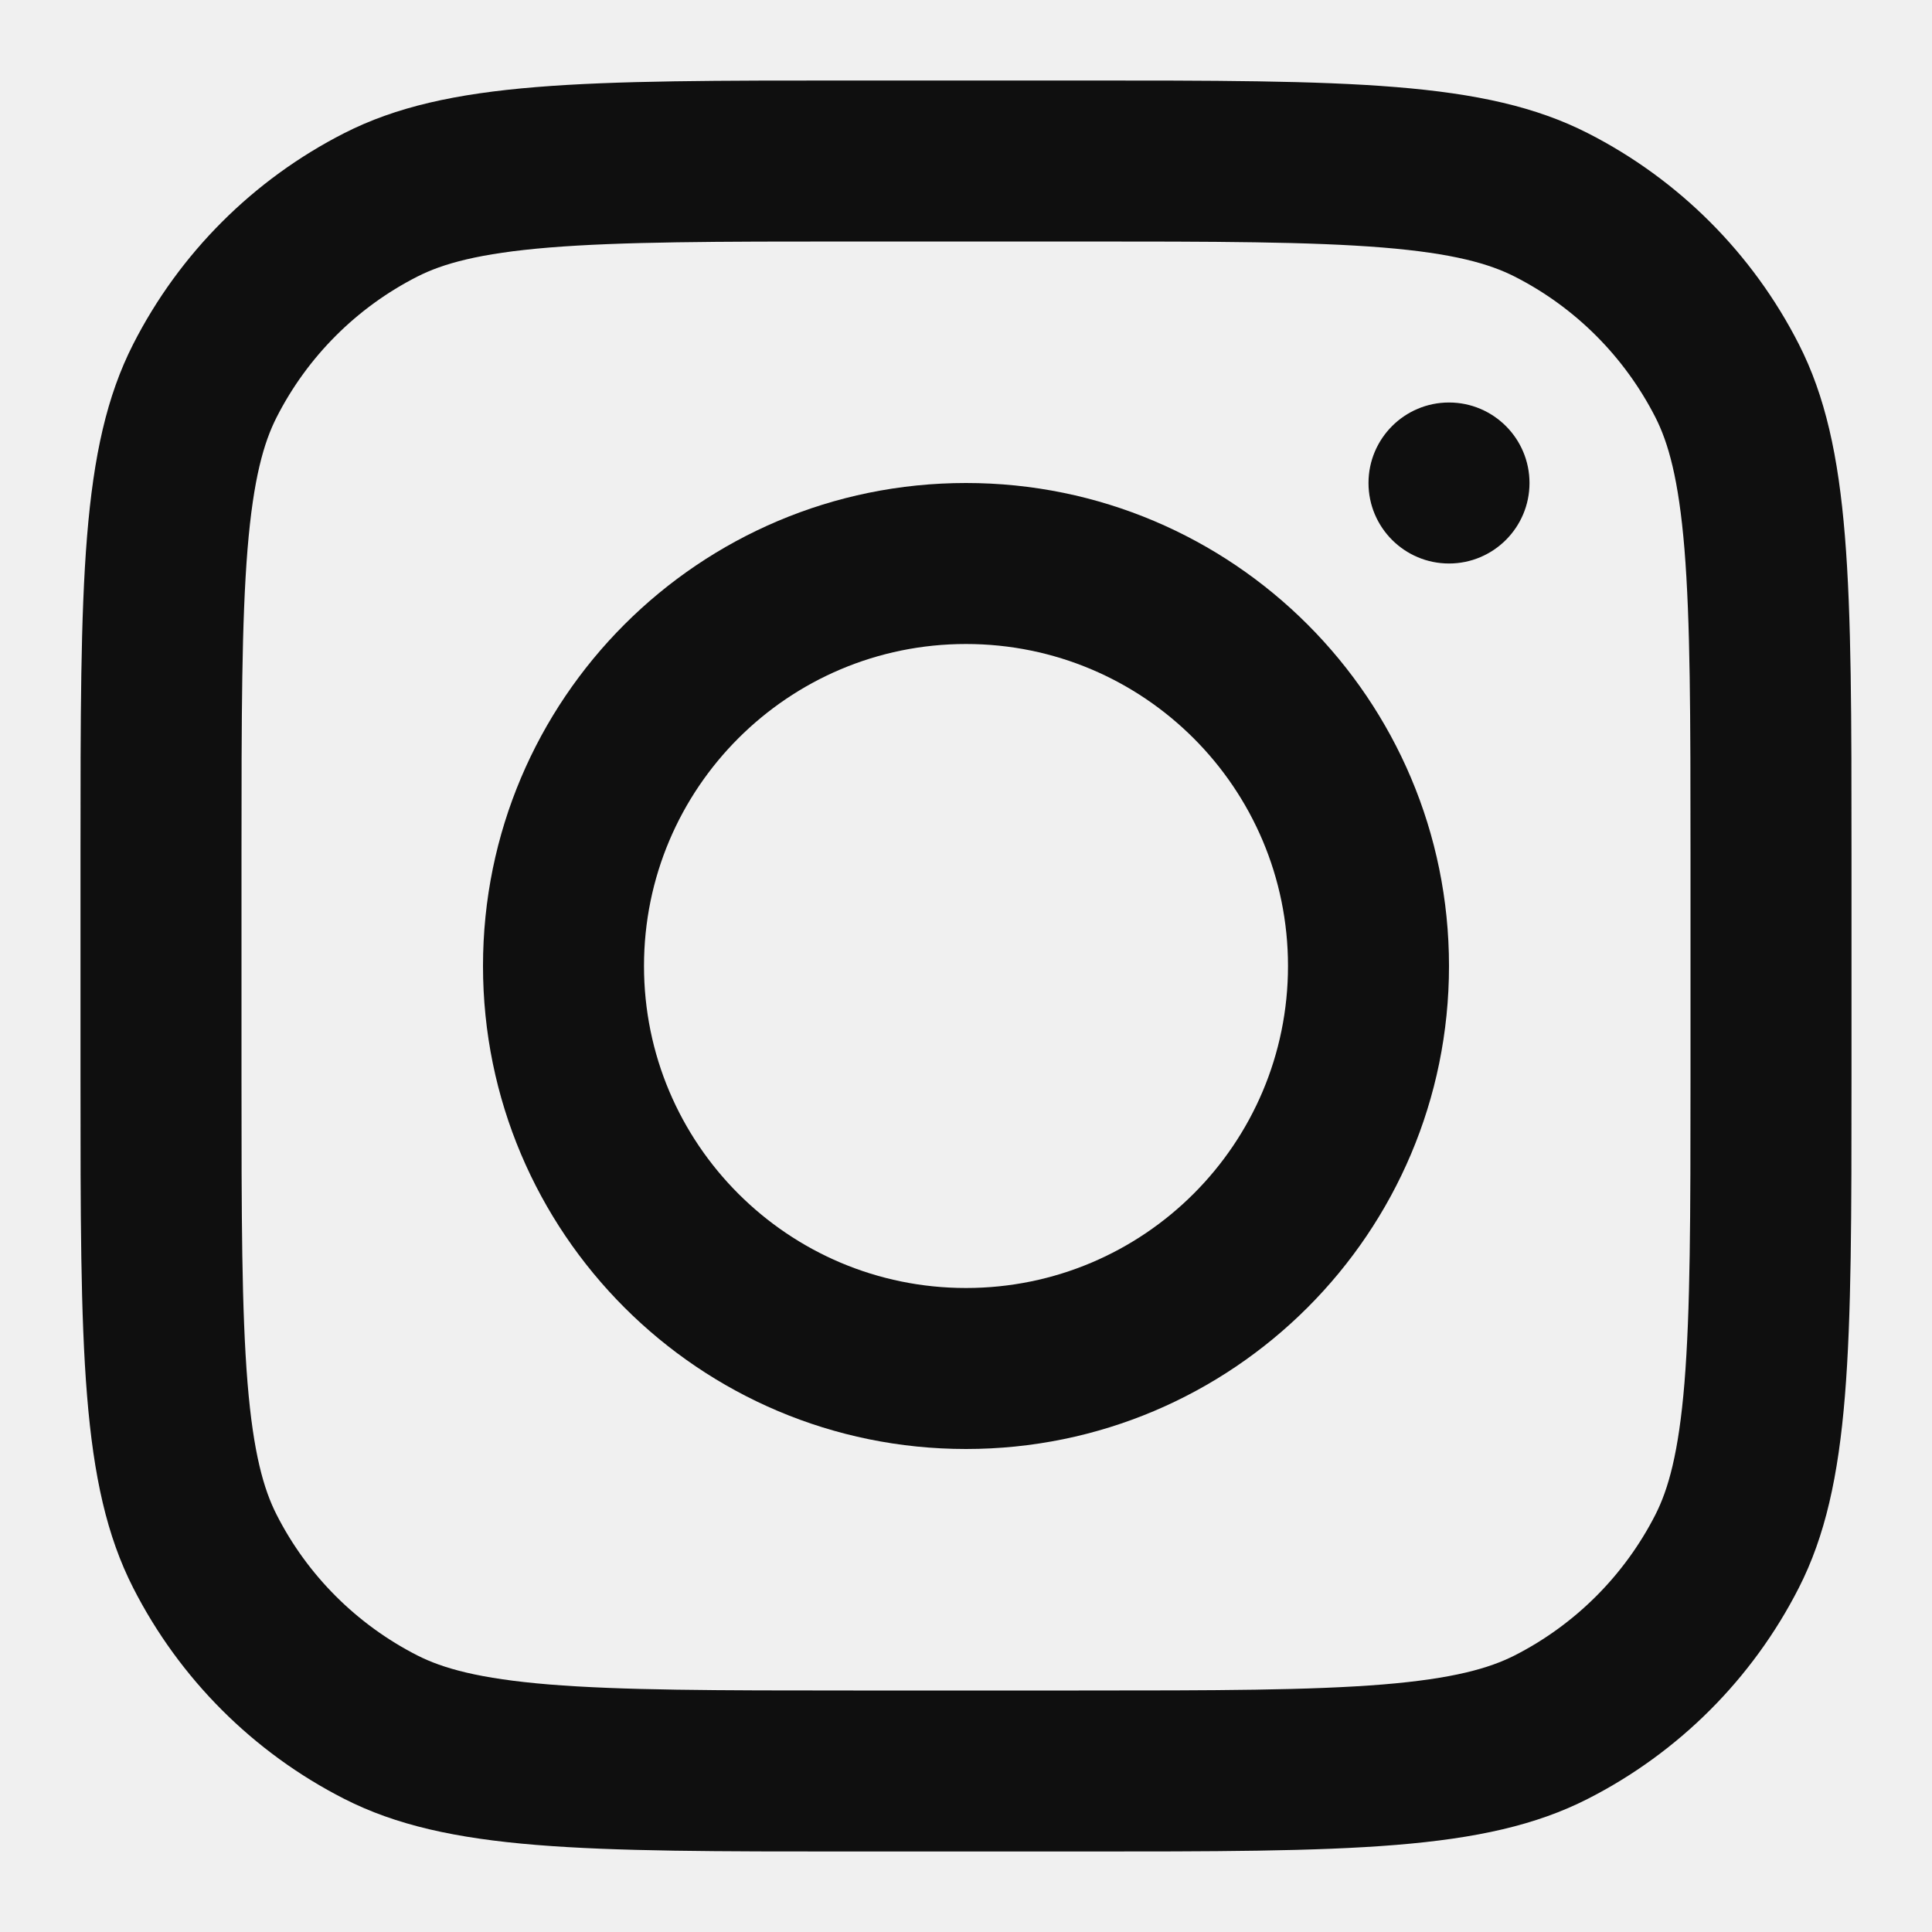
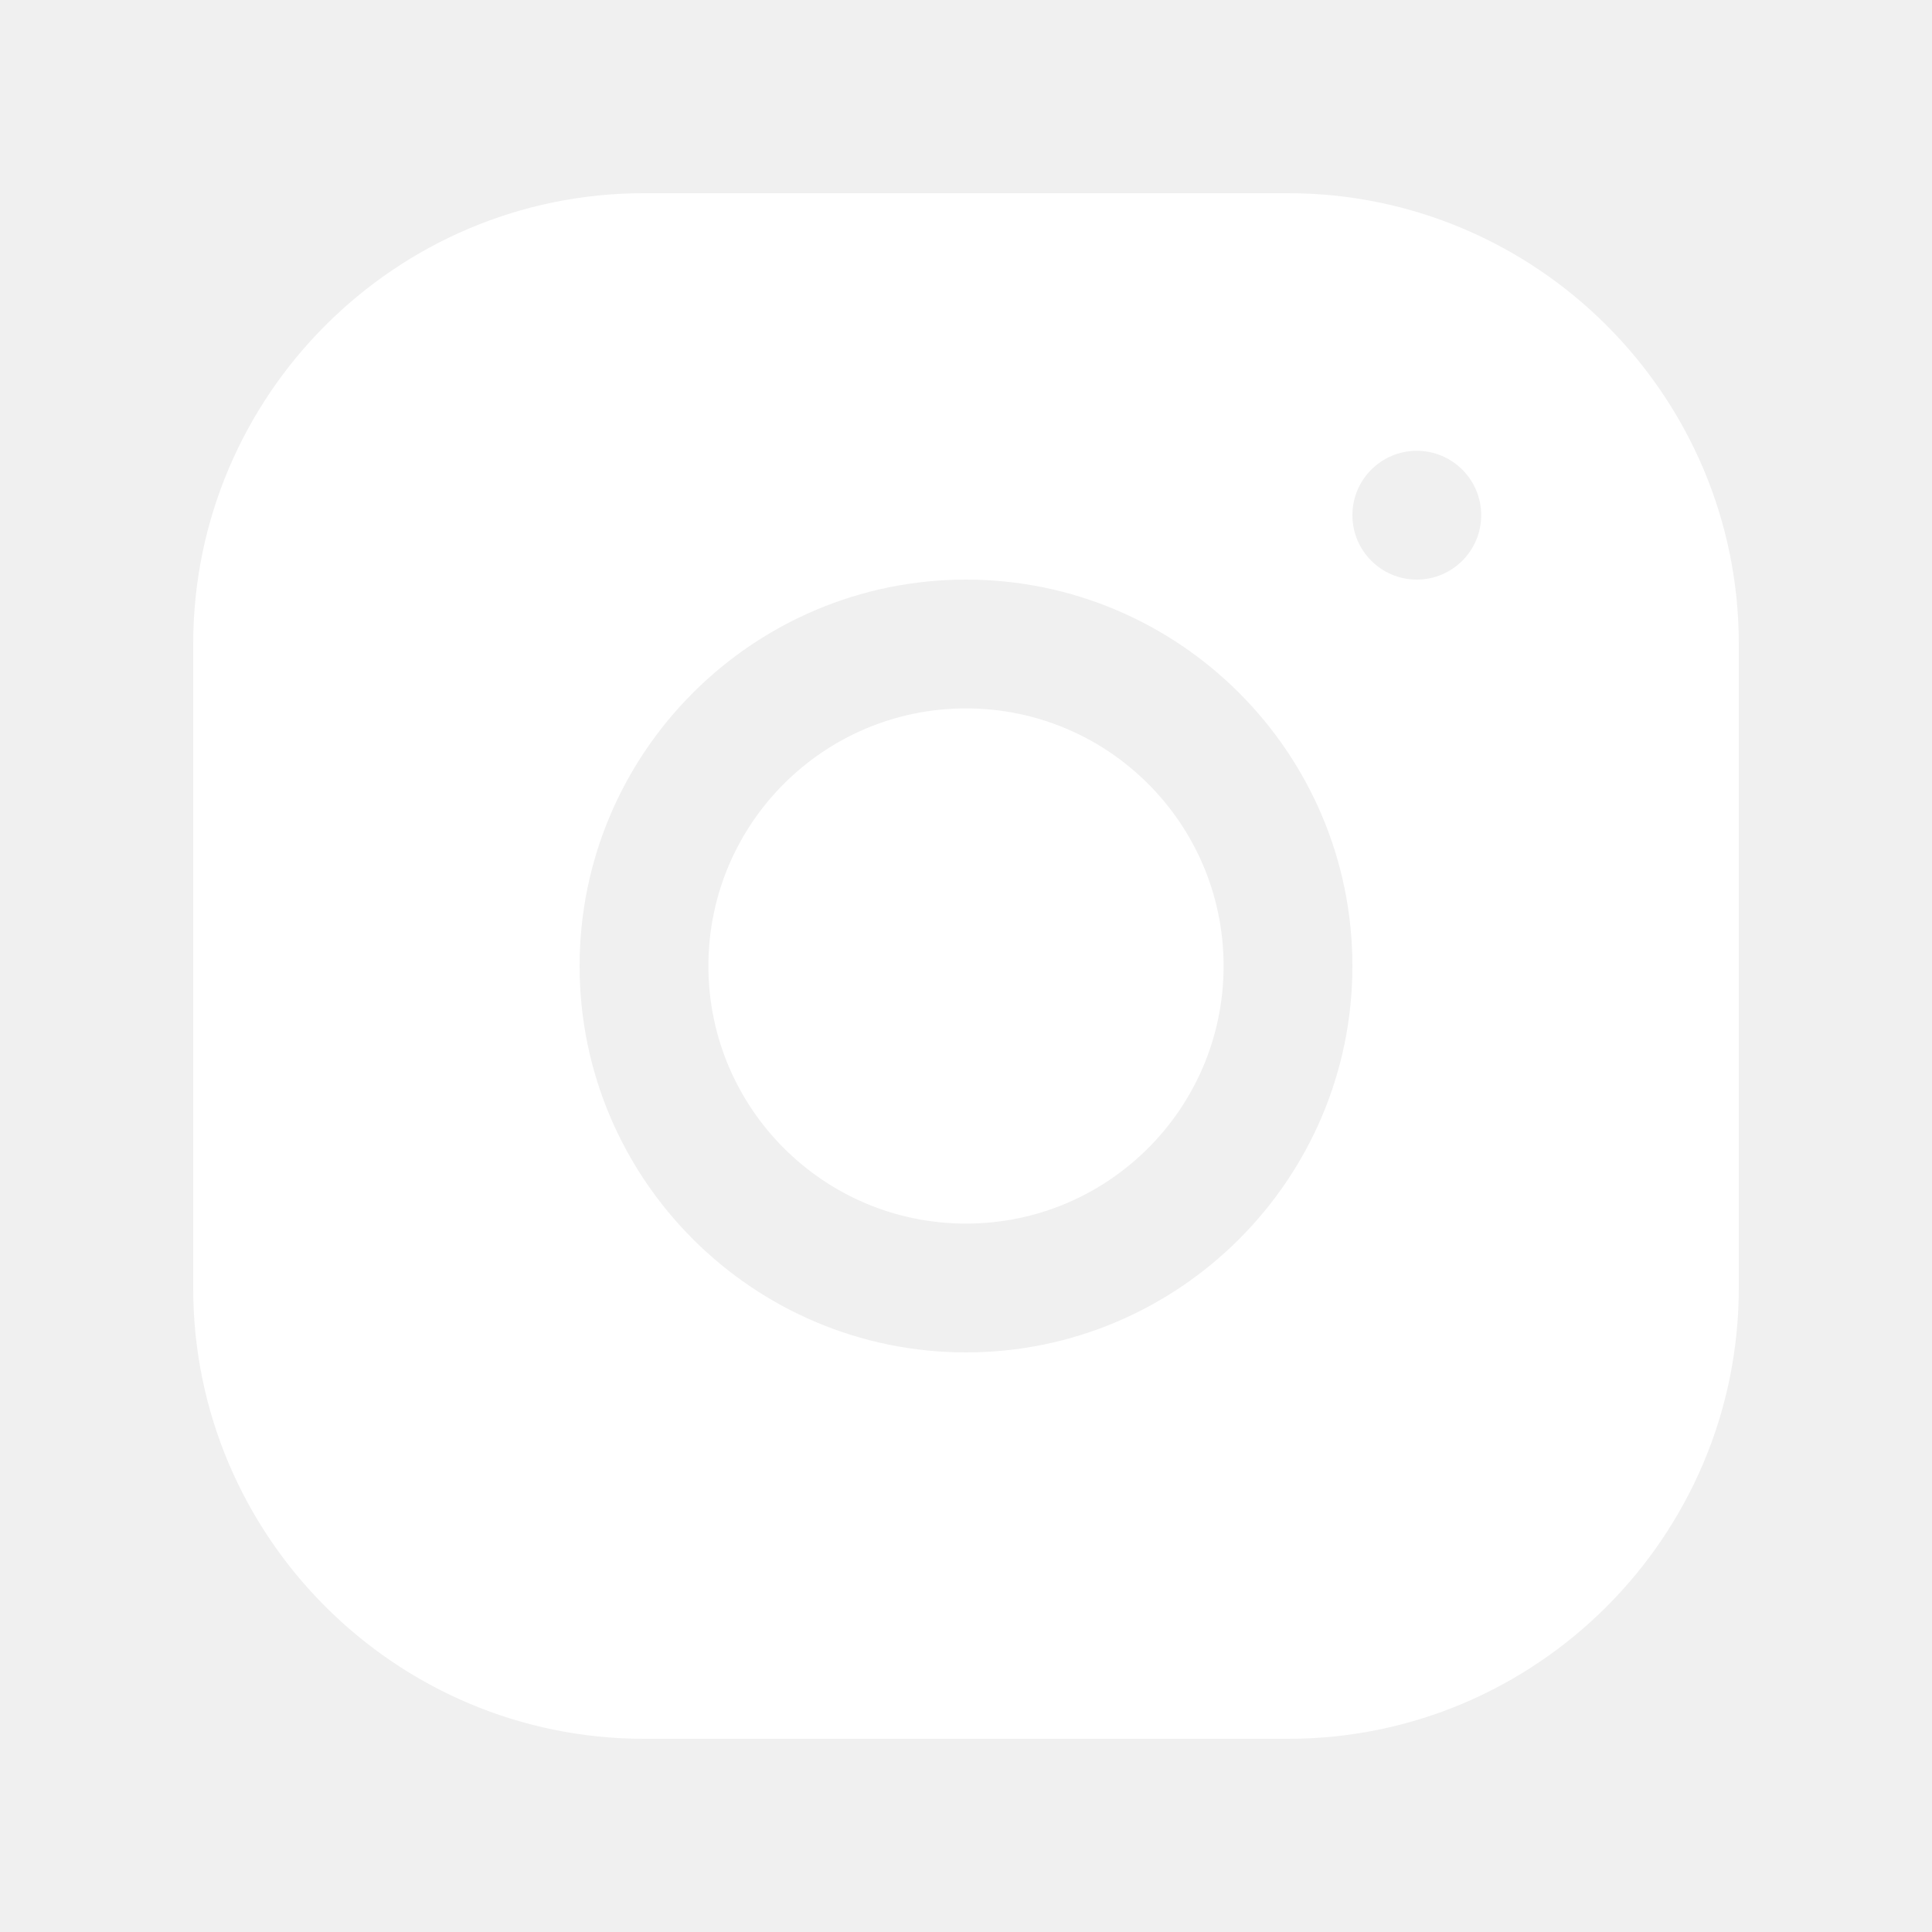
- <svg xmlns="http://www.w3.org/2000/svg" width="800px" height="800px" viewBox="0 0 24 24" fill="none">
-   <path fill-rule="evenodd" clip-rule="evenodd" d="M12 18C15.314 18 18 15.314 18 12C18 8.686 15.314 6 12 6C8.686 6 6 8.686 6 12C6 15.314 8.686 18 12 18ZM12 16C14.209 16 16 14.209 16 12C16 9.791 14.209 8 12 8C9.791 8 8 9.791 8 12C8 14.209 9.791 16 12 16Z" fill="#0F0F0F" />
-   <path d="M18 5C17.448 5 17 5.448 17 6C17 6.552 17.448 7 18 7C18.552 7 19 6.552 19 6C19 5.448 18.552 5 18 5Z" fill="#0F0F0F" />
-   <path fill-rule="evenodd" clip-rule="evenodd" d="M1.654 4.276C1 5.56 1 7.24 1 10.6V13.4C1 16.76 1 18.441 1.654 19.724C2.229 20.853 3.147 21.771 4.276 22.346C5.56 23 7.24 23 10.6 23H13.4C16.76 23 18.441 23 19.724 22.346C20.853 21.771 21.771 20.853 22.346 19.724C23 18.441 23 16.76 23 13.4V10.6C23 7.24 23 5.56 22.346 4.276C21.771 3.147 20.853 2.229 19.724 1.654C18.441 1 16.76 1 13.4 1H10.6C7.24 1 5.56 1 4.276 1.654C3.147 2.229 2.229 3.147 1.654 4.276ZM13.4 3H10.6C8.887 3 7.722 3.002 6.822 3.075C5.945 3.147 5.497 3.277 5.184 3.436C4.431 3.819 3.819 4.431 3.436 5.184C3.277 5.497 3.147 5.945 3.075 6.822C3.002 7.722 3 8.887 3 10.6V13.4C3 15.113 3.002 16.278 3.075 17.178C3.147 18.055 3.277 18.503 3.436 18.816C3.819 19.569 4.431 20.18 5.184 20.564C5.497 20.723 5.945 20.853 6.822 20.925C7.722 20.998 8.887 21 10.6 21H13.4C15.113 21 16.278 20.998 17.178 20.925C18.055 20.853 18.503 20.723 18.816 20.564C19.569 20.18 20.18 19.569 20.564 18.816C20.723 18.503 20.853 18.055 20.925 17.178C20.998 16.278 21 15.113 21 13.4V10.6C21 8.887 20.998 7.722 20.925 6.822C20.853 5.945 20.723 5.497 20.564 5.184C20.18 4.431 19.569 3.819 18.816 3.436C18.503 3.277 18.055 3.147 17.178 3.075C16.278 3.002 15.113 3 13.4 3Z" fill="#0F0F0F" />
+ <svg xmlns="http://www.w3.org/2000/svg" viewBox="0,0,256,256" width="30px" height="30px" fill-rule="nonzero">
+   <g fill="#ffffff" fill-rule="nonzero" stroke="none" stroke-width="1" stroke-linecap="butt" stroke-linejoin="miter" stroke-miterlimit="10" stroke-dasharray="" stroke-dashoffset="0" font-family="none" font-weight="none" font-size="none" text-anchor="none" style="mix-blend-mode: normal">
+     <g transform="scale(8.53333,8.53333)">
+       <path d="M9.998,3c-3.859,0 -6.998,3.142 -6.998,7.002v10c0,3.859 3.142,6.998 7.002,6.998h10c3.859,0 6.998,-3.142 6.998,-7.002v-10c0,-3.859 -3.142,-6.998 -7.002,-6.998zM22,7c0.552,0 1,0.448 1,1c0,0.552 -0.448,1 -1,1c-0.552,0 -1,-0.448 -1,-1c0,-0.552 0.448,-1 1,-1zM15,9c3.309,0 6,2.691 6,6c0,3.309 -2.691,6 -6,6c-3.309,0 -6,-2.691 -6,-6c0,-3.309 2.691,-6 6,-6zM15,11c-2.209,0 -4,1.791 -4,4c0,2.209 1.791,4 4,4c2.209,0 4,-1.791 4,-4c0,-2.209 -1.791,-4 -4,-4z" />
+     </g>
+   </g>
</svg>
